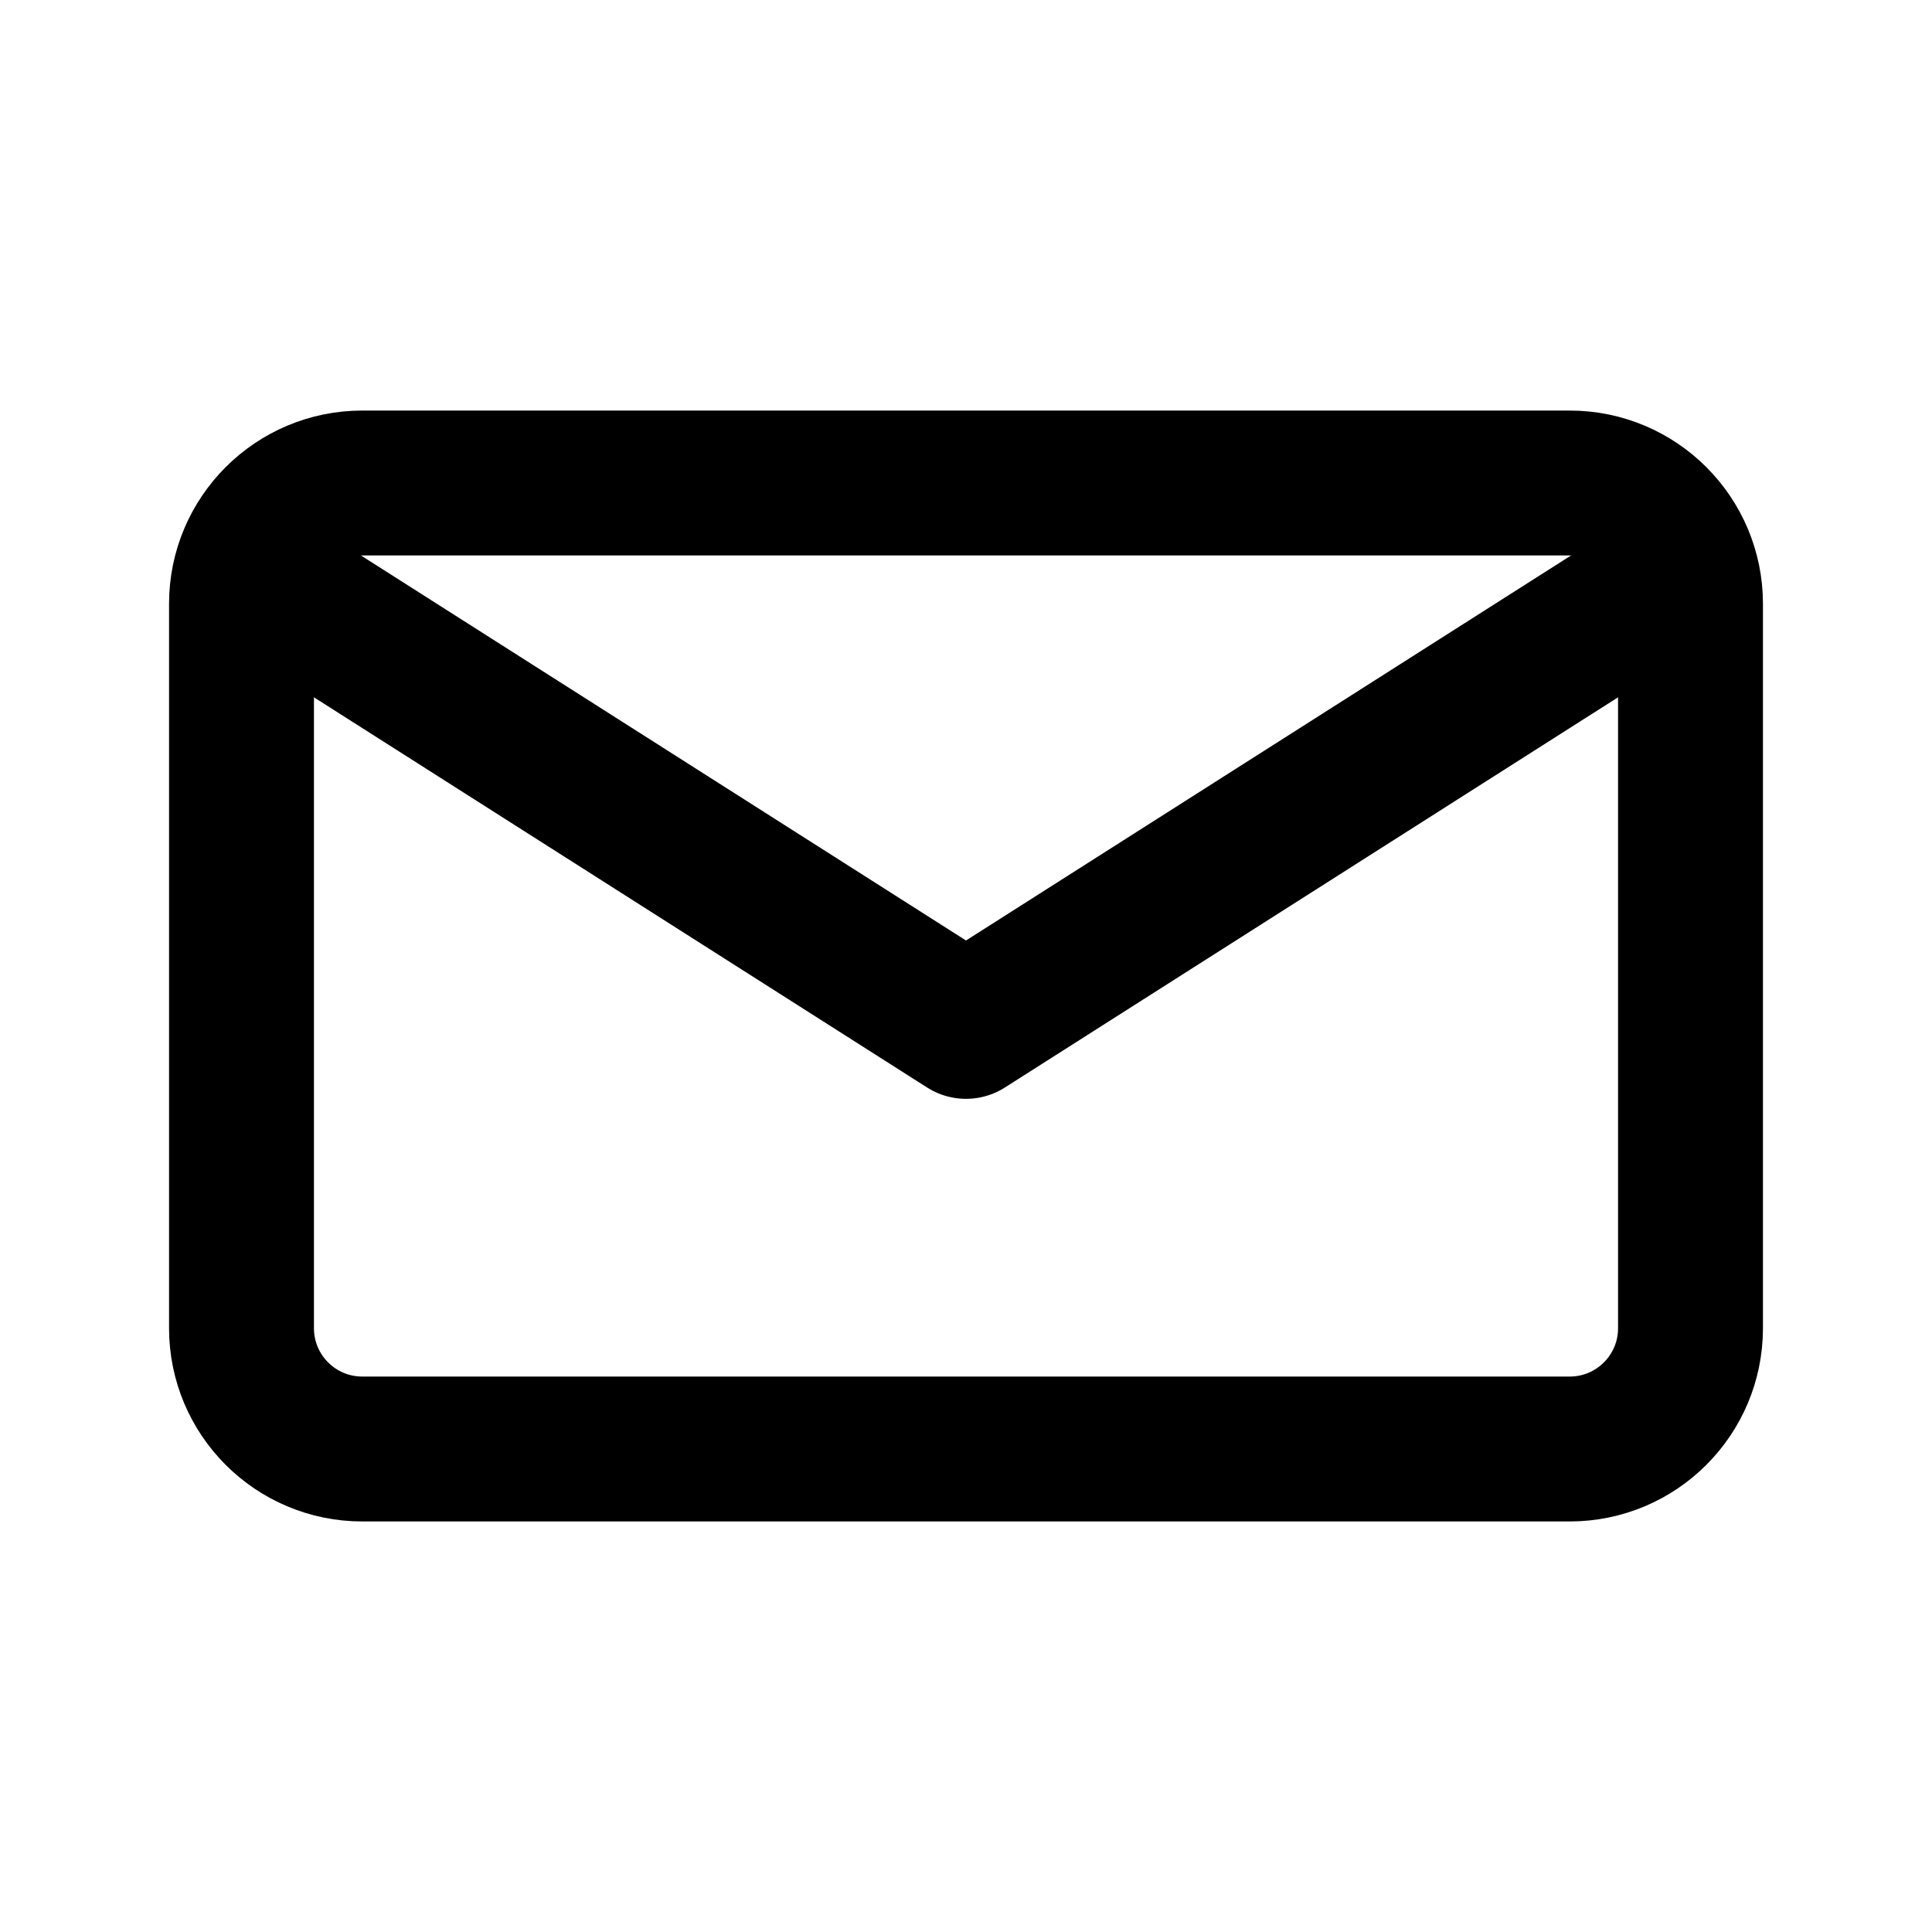
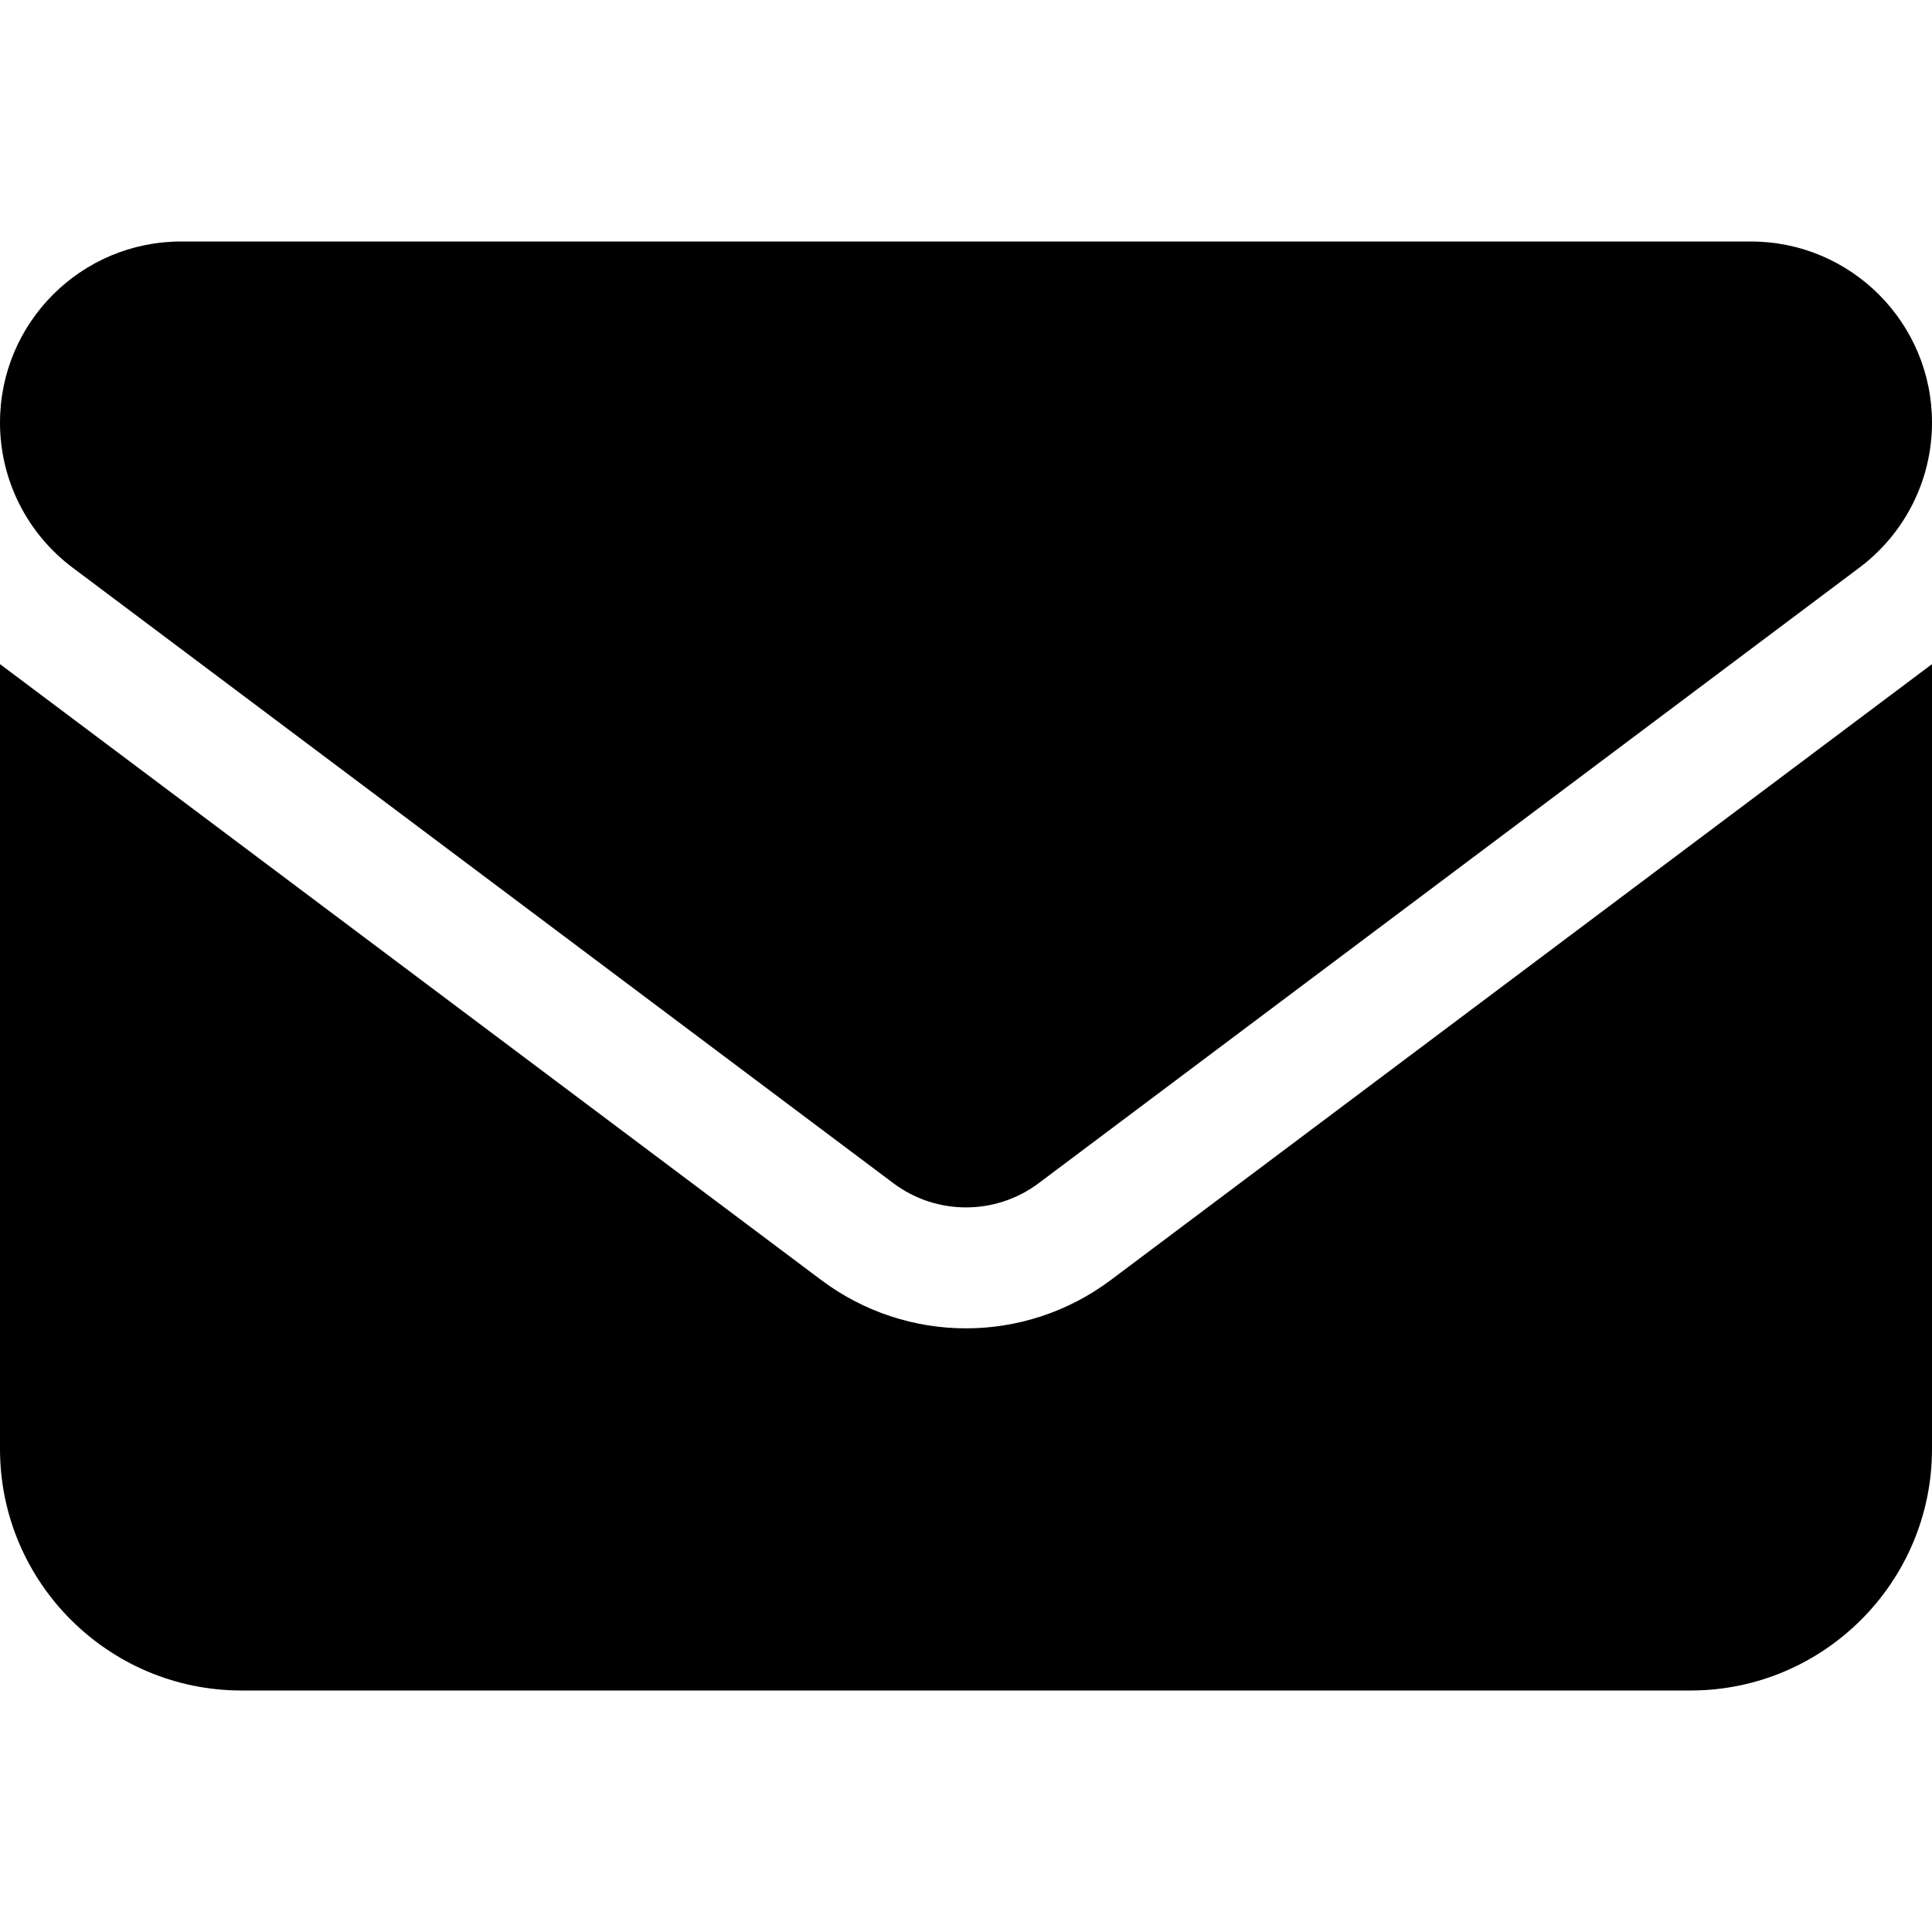
- <svg xmlns="http://www.w3.org/2000/svg" width="16" height="16" viewBox="0 0 16 16" fill="none">
-   <path d="M13 4C13.552 4 14 4.448 14 5V11C14 11.552 13.552 12 13 12H3C2.448 12 2 11.552 2 11V5C2 4.448 2.448 4 3 4H13Z" stroke="currentColor" stroke-width="1.2" stroke-linecap="round" stroke-linejoin="round" />
-   <path d="M13.5 5L8 8.5L2.5 5" stroke="currentColor" stroke-width="1.2" stroke-linecap="round" stroke-linejoin="round" />
+ <svg xmlns="http://www.w3.org/2000/svg" viewBox="0 0 512 512">
+   <path d="M48 64C21.5 64 0 85.5 0 112c0 15.1 7.1 29.3 19.2 38.4L236.8 313.6c11.4 8.5 27 8.5 38.4 0L492.8 150.4c12.1-9.1 19.2-23.3 19.2-38.4c0-26.5-21.5-48-48-48L48 64zM0 176L0 384c0 35.3 28.7 64 64 64l384 0c35.3 0 64-28.7 64-64l0-208L294.4 339.2c-22.8 17.1-54 17.1-76.8 0L0 176z" />
</svg>
